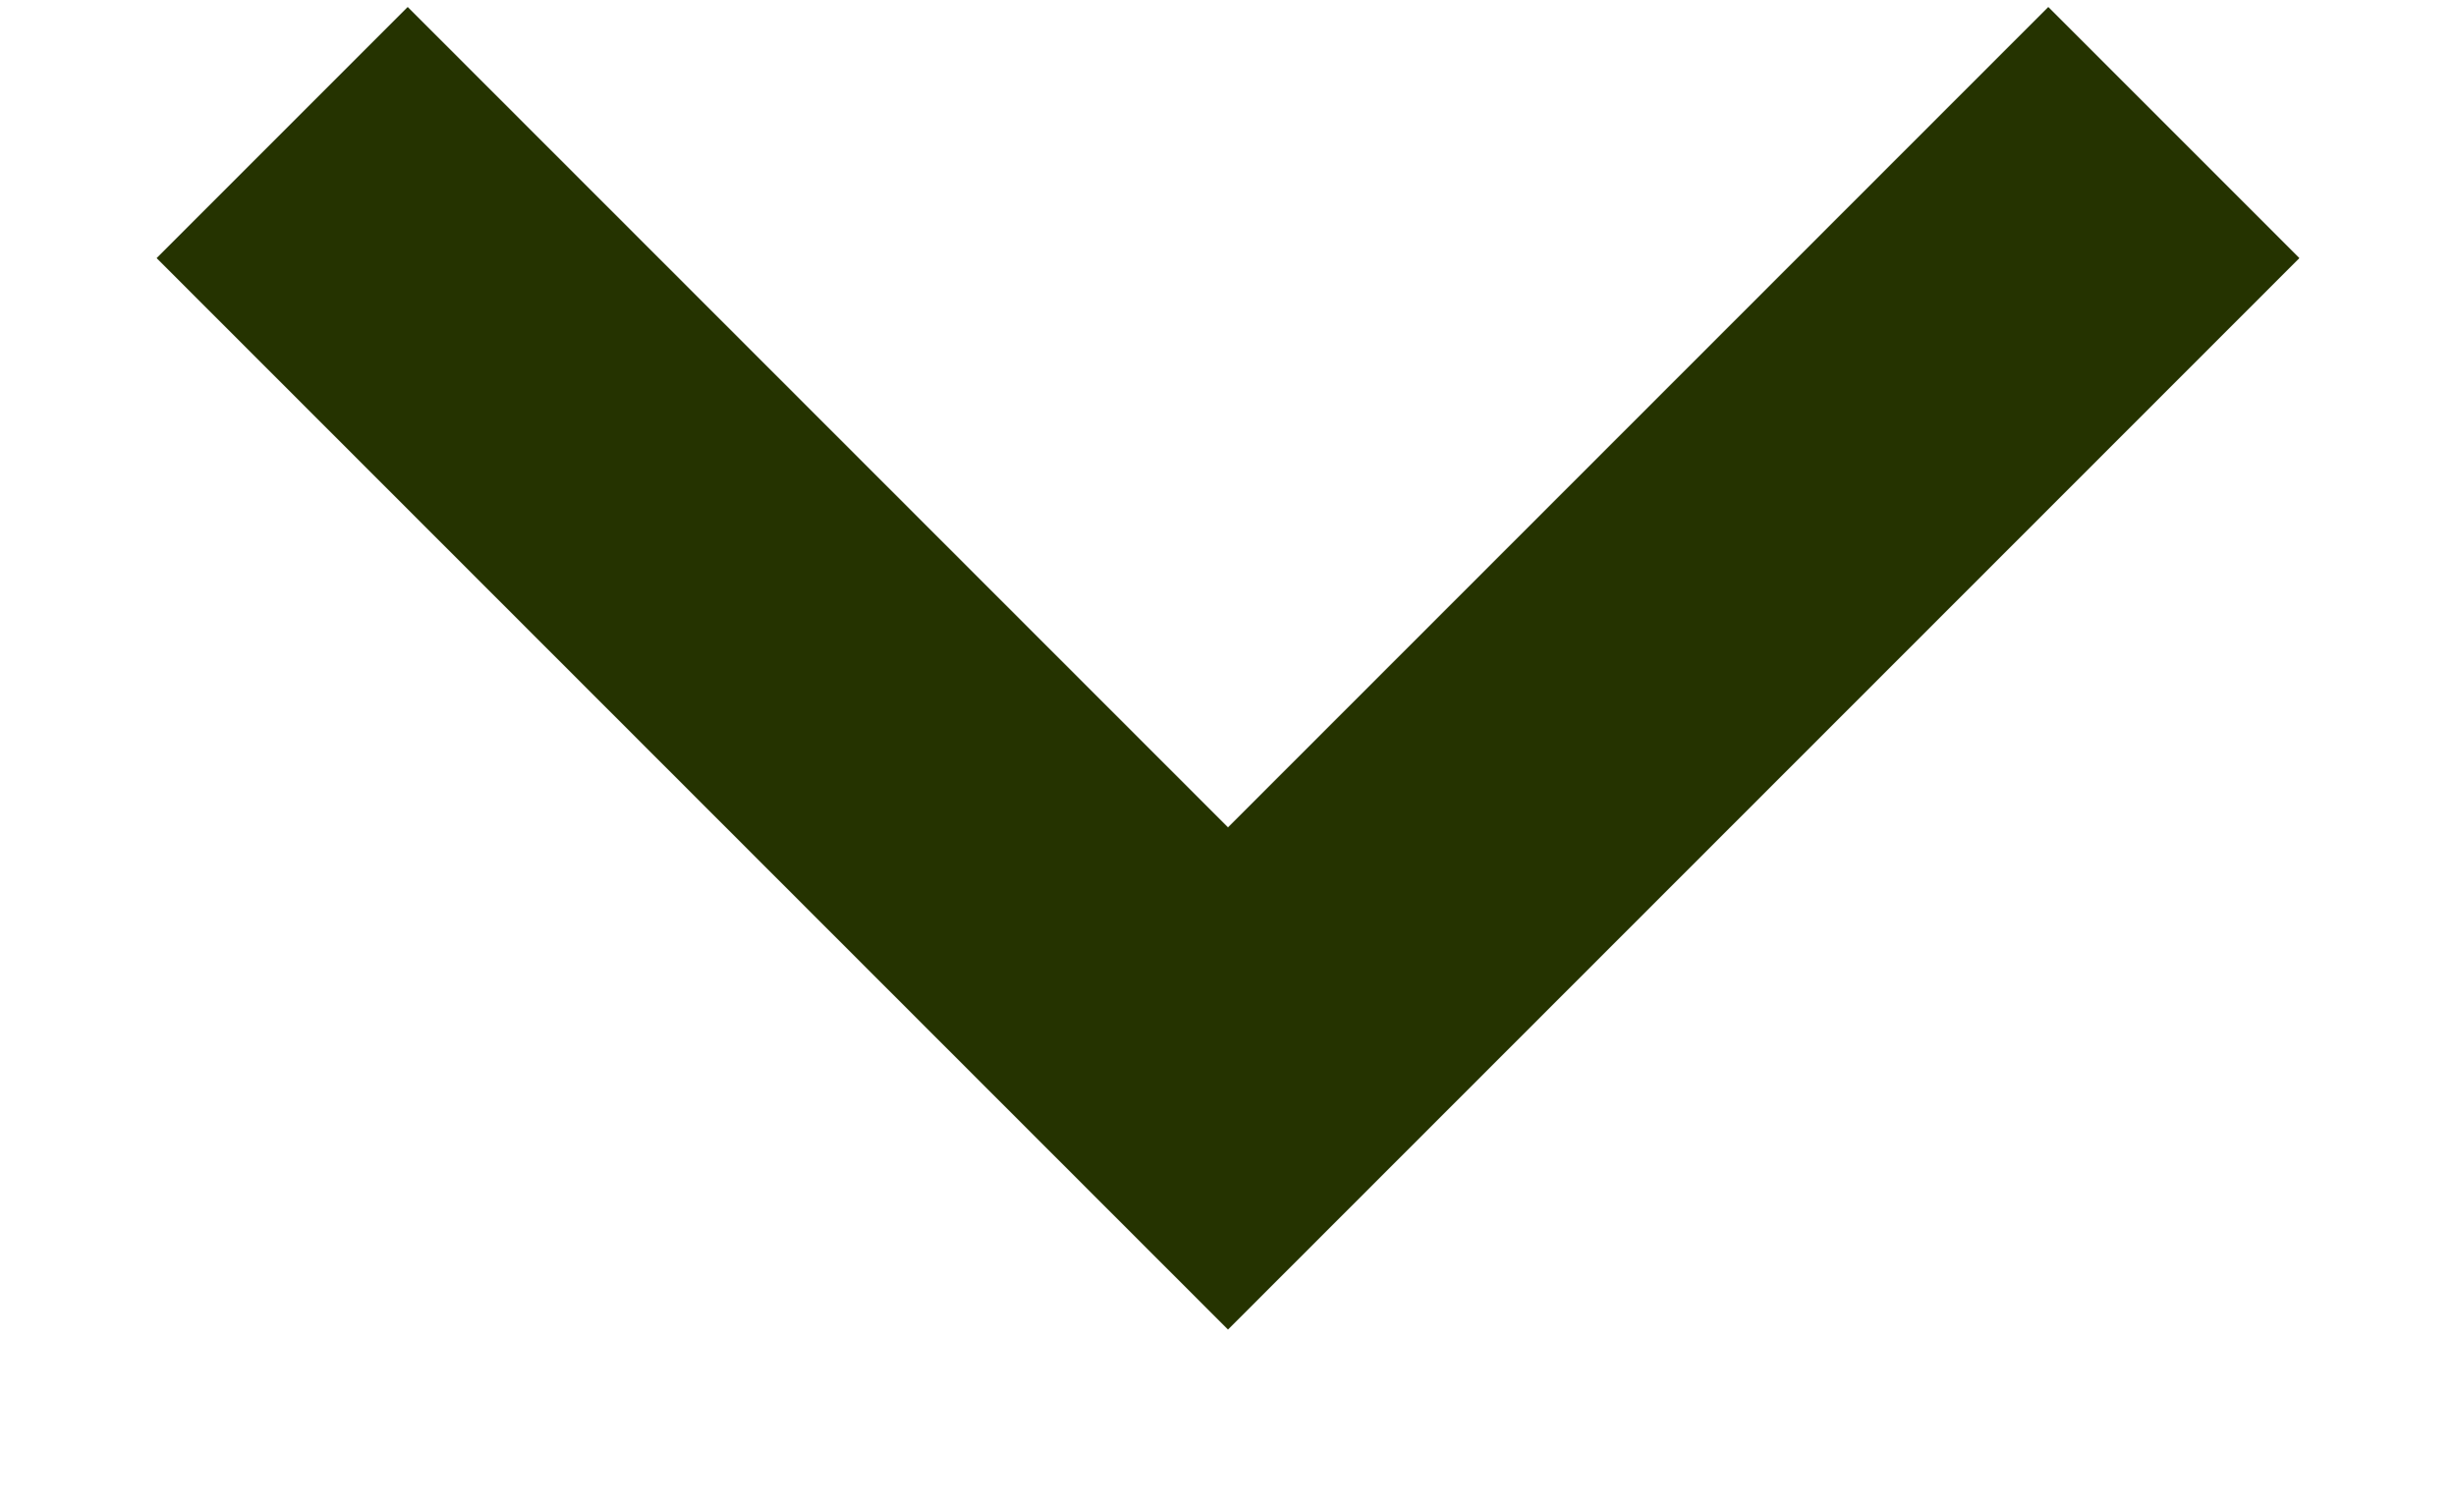
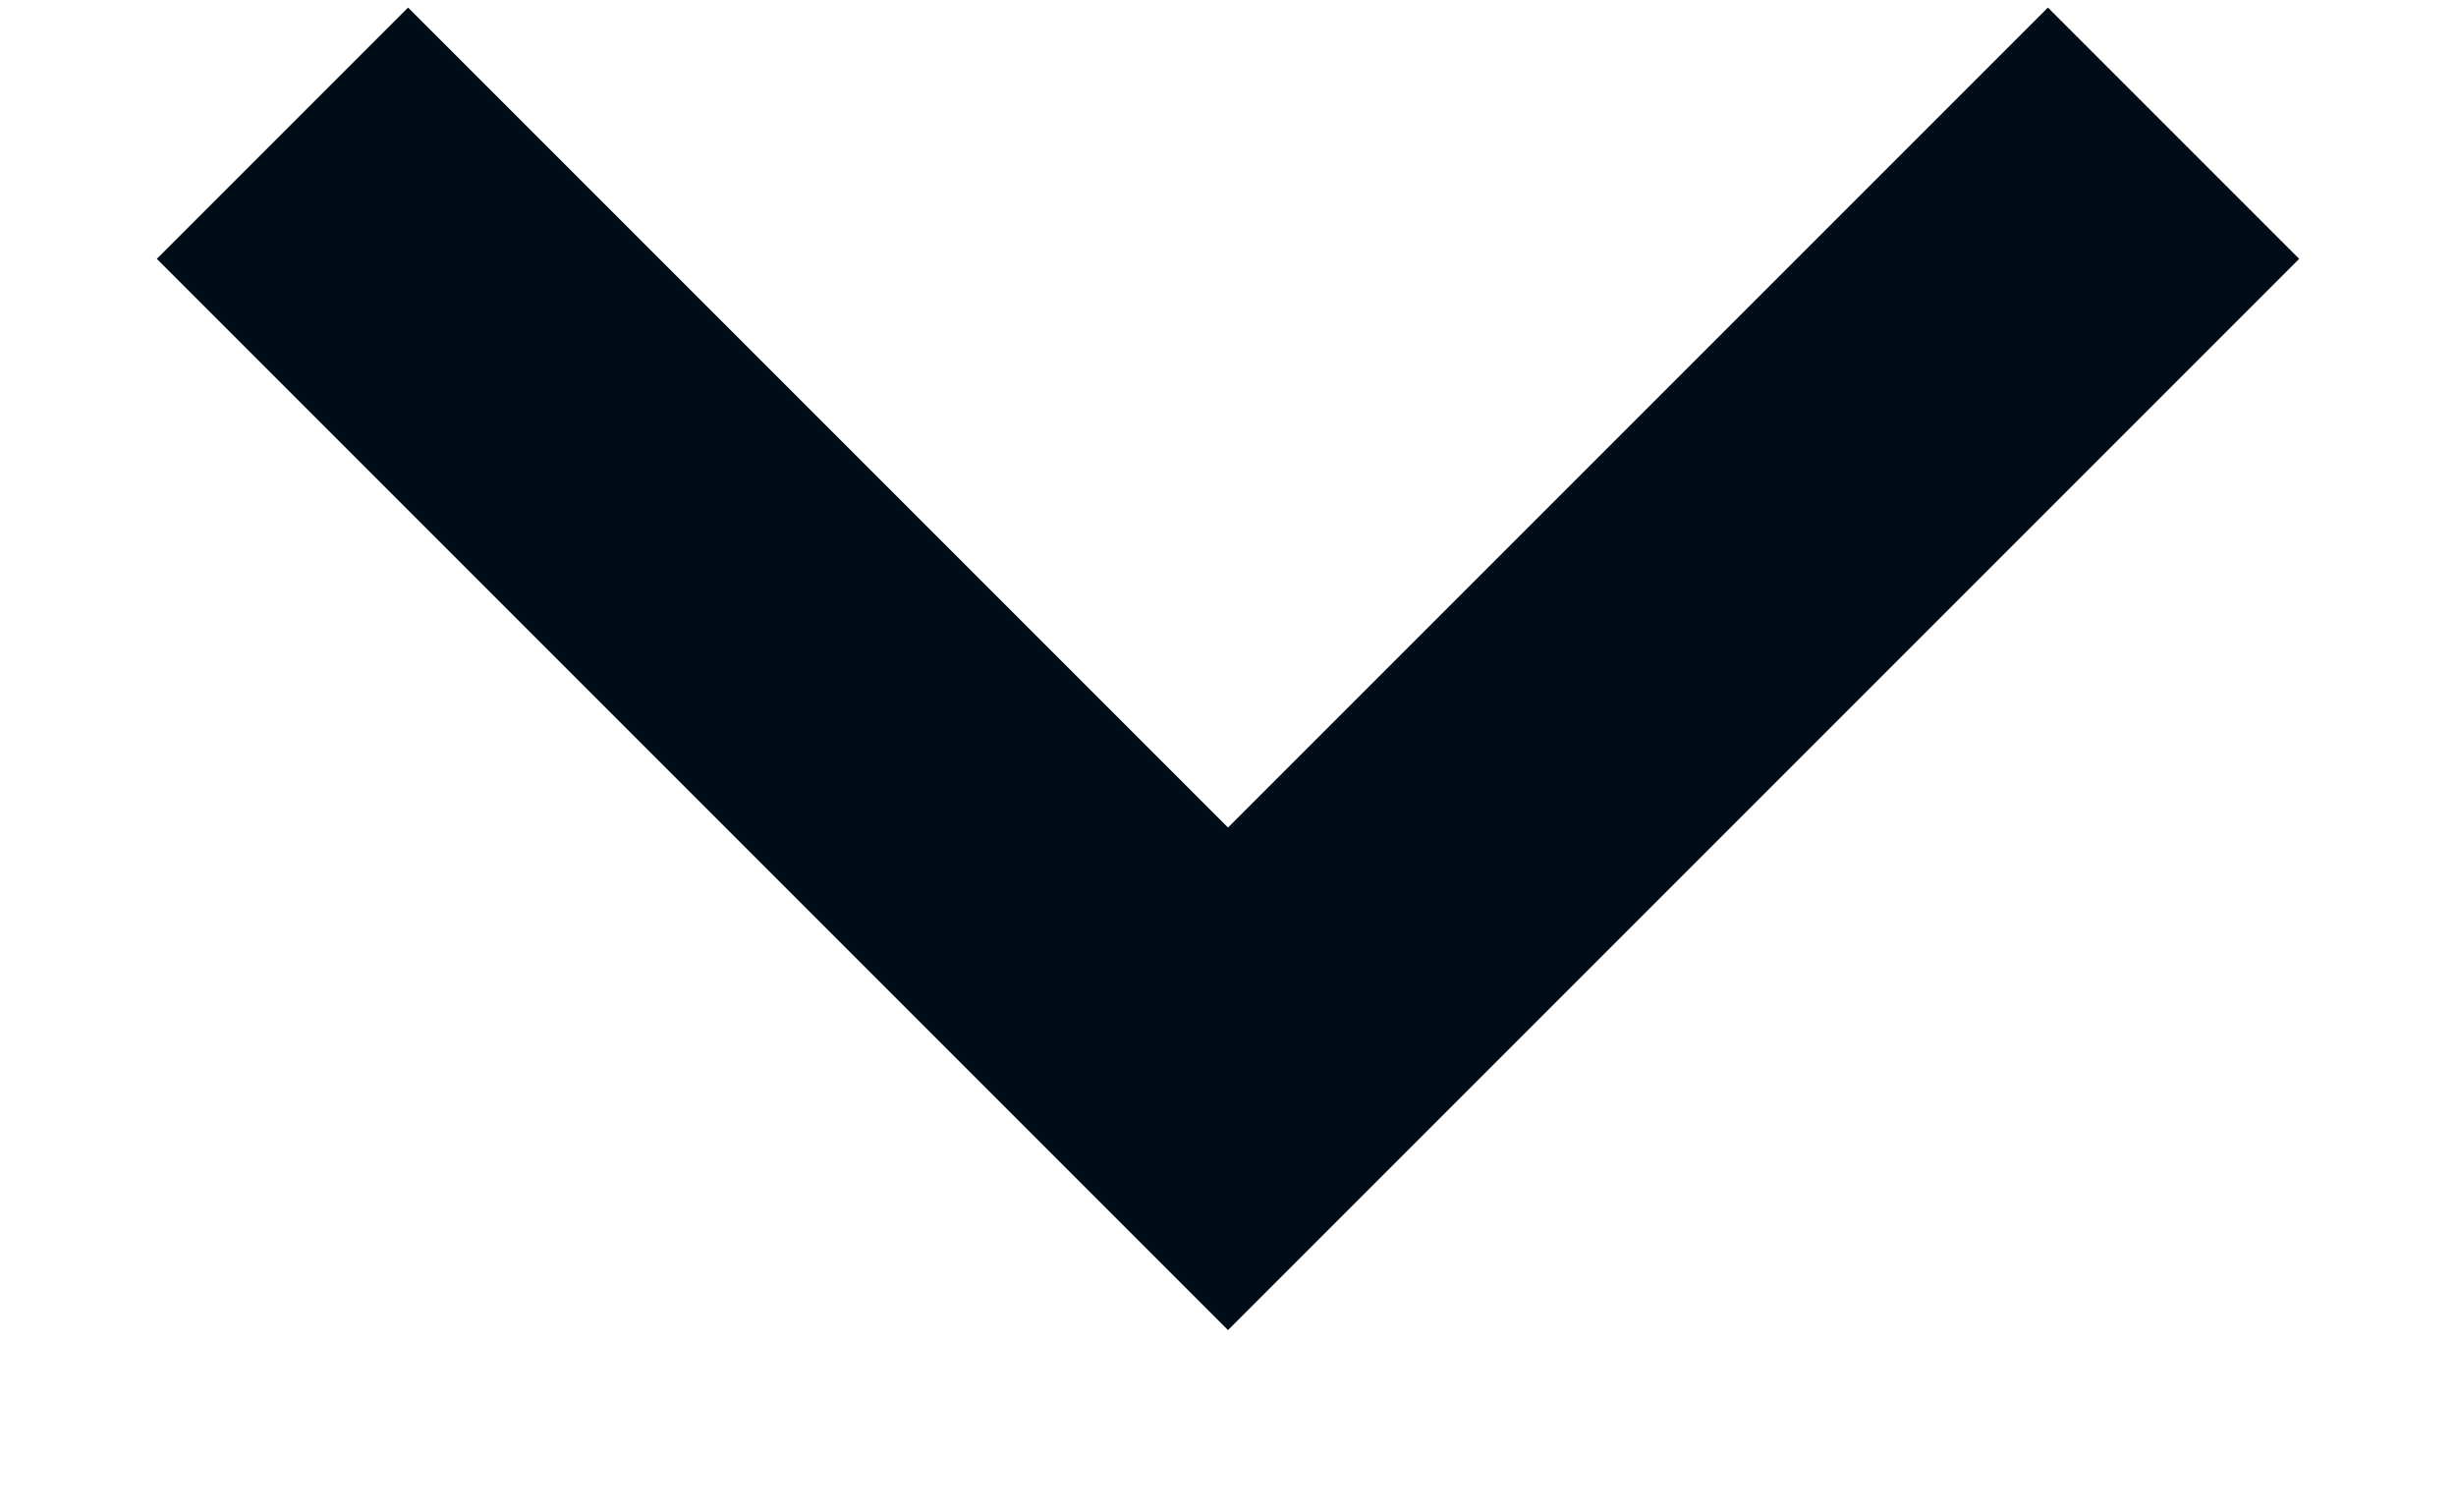
- <svg xmlns="http://www.w3.org/2000/svg" width="13" height="8" viewBox="0 0 13 8" fill="none">
-   <path d="M2.158 0.037L6.5 4.379L10.842 0.037L12.171 1.366L6.5 7.037L0.829 1.366L2.158 0.037Z" fill="#253300" />
+ <svg xmlns="http://www.w3.org/2000/svg" version="1.1" id="Layer_1" x="0px" y="0px" viewBox="0 0 13 8" style="enable-background:new 0 0 13 8;" xml:space="preserve">
+   <style type="text/css">
+ 	.st0{fill:#000D19;}
+ </style>
+   <path class="st0" d="M2.16,0.04L6.5,4.38l4.34-4.34l1.33,1.33L6.5,7.04L0.83,1.37L2.16,0.04z" />
</svg>
